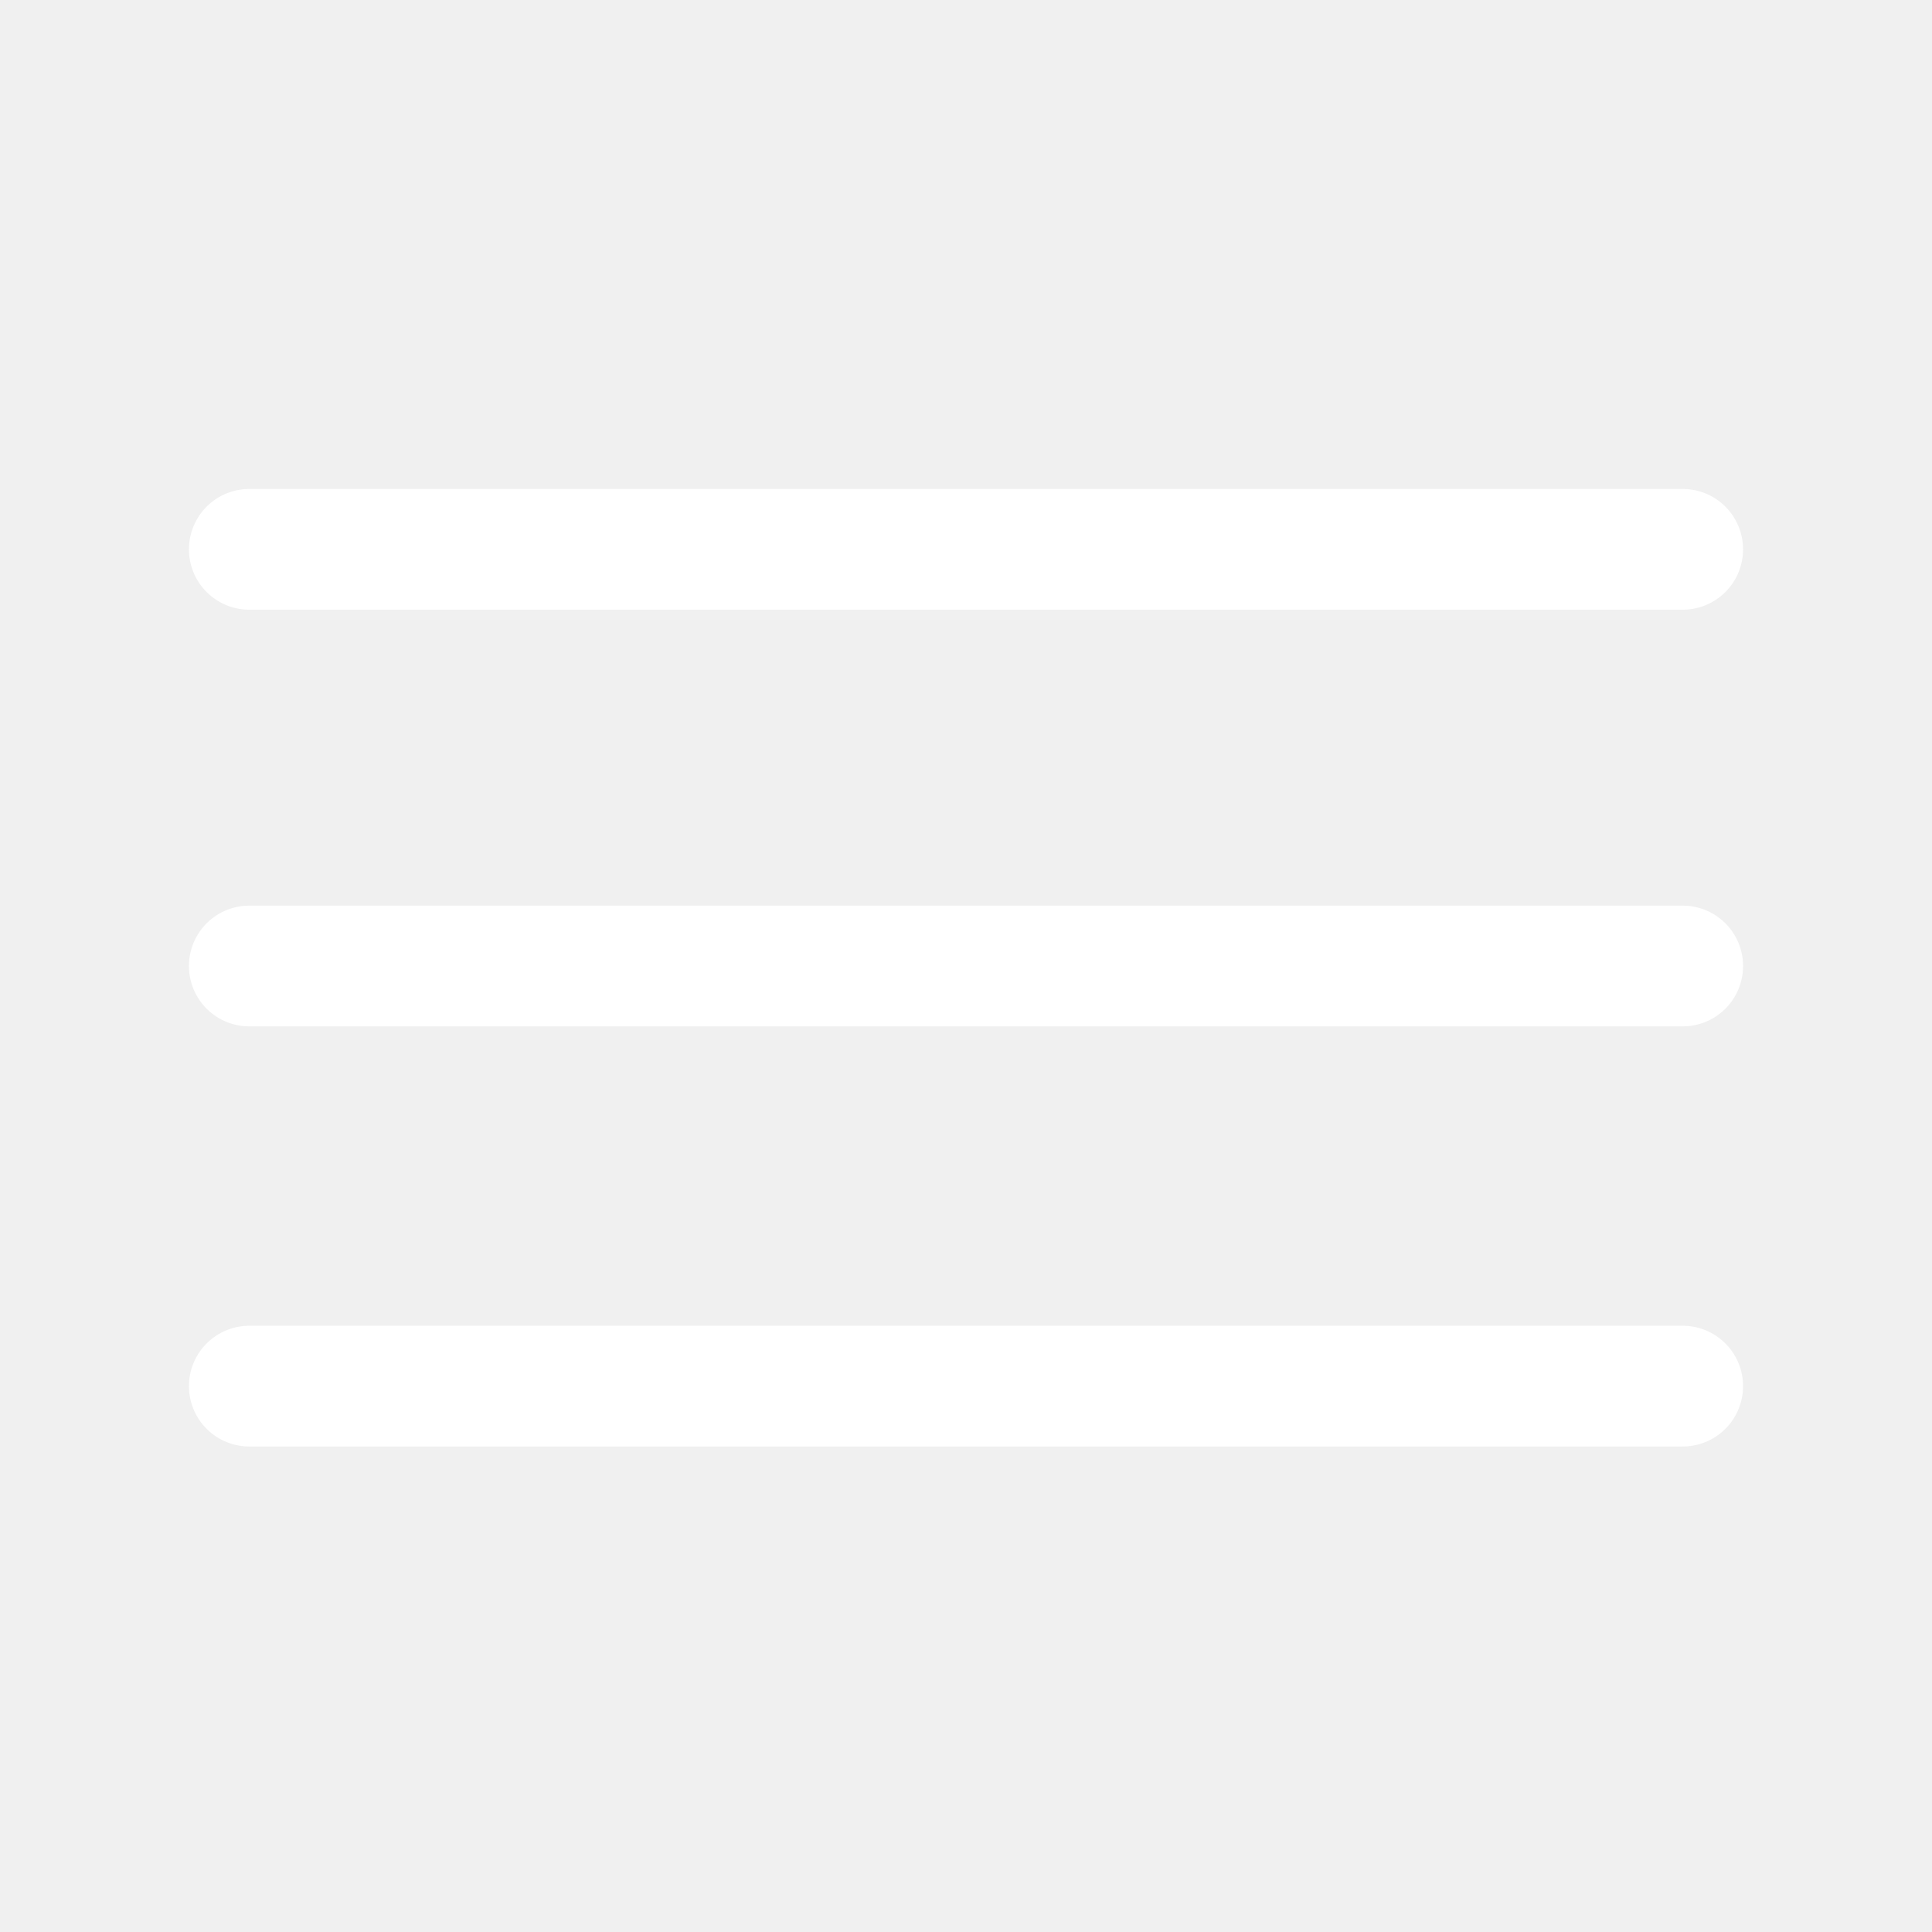
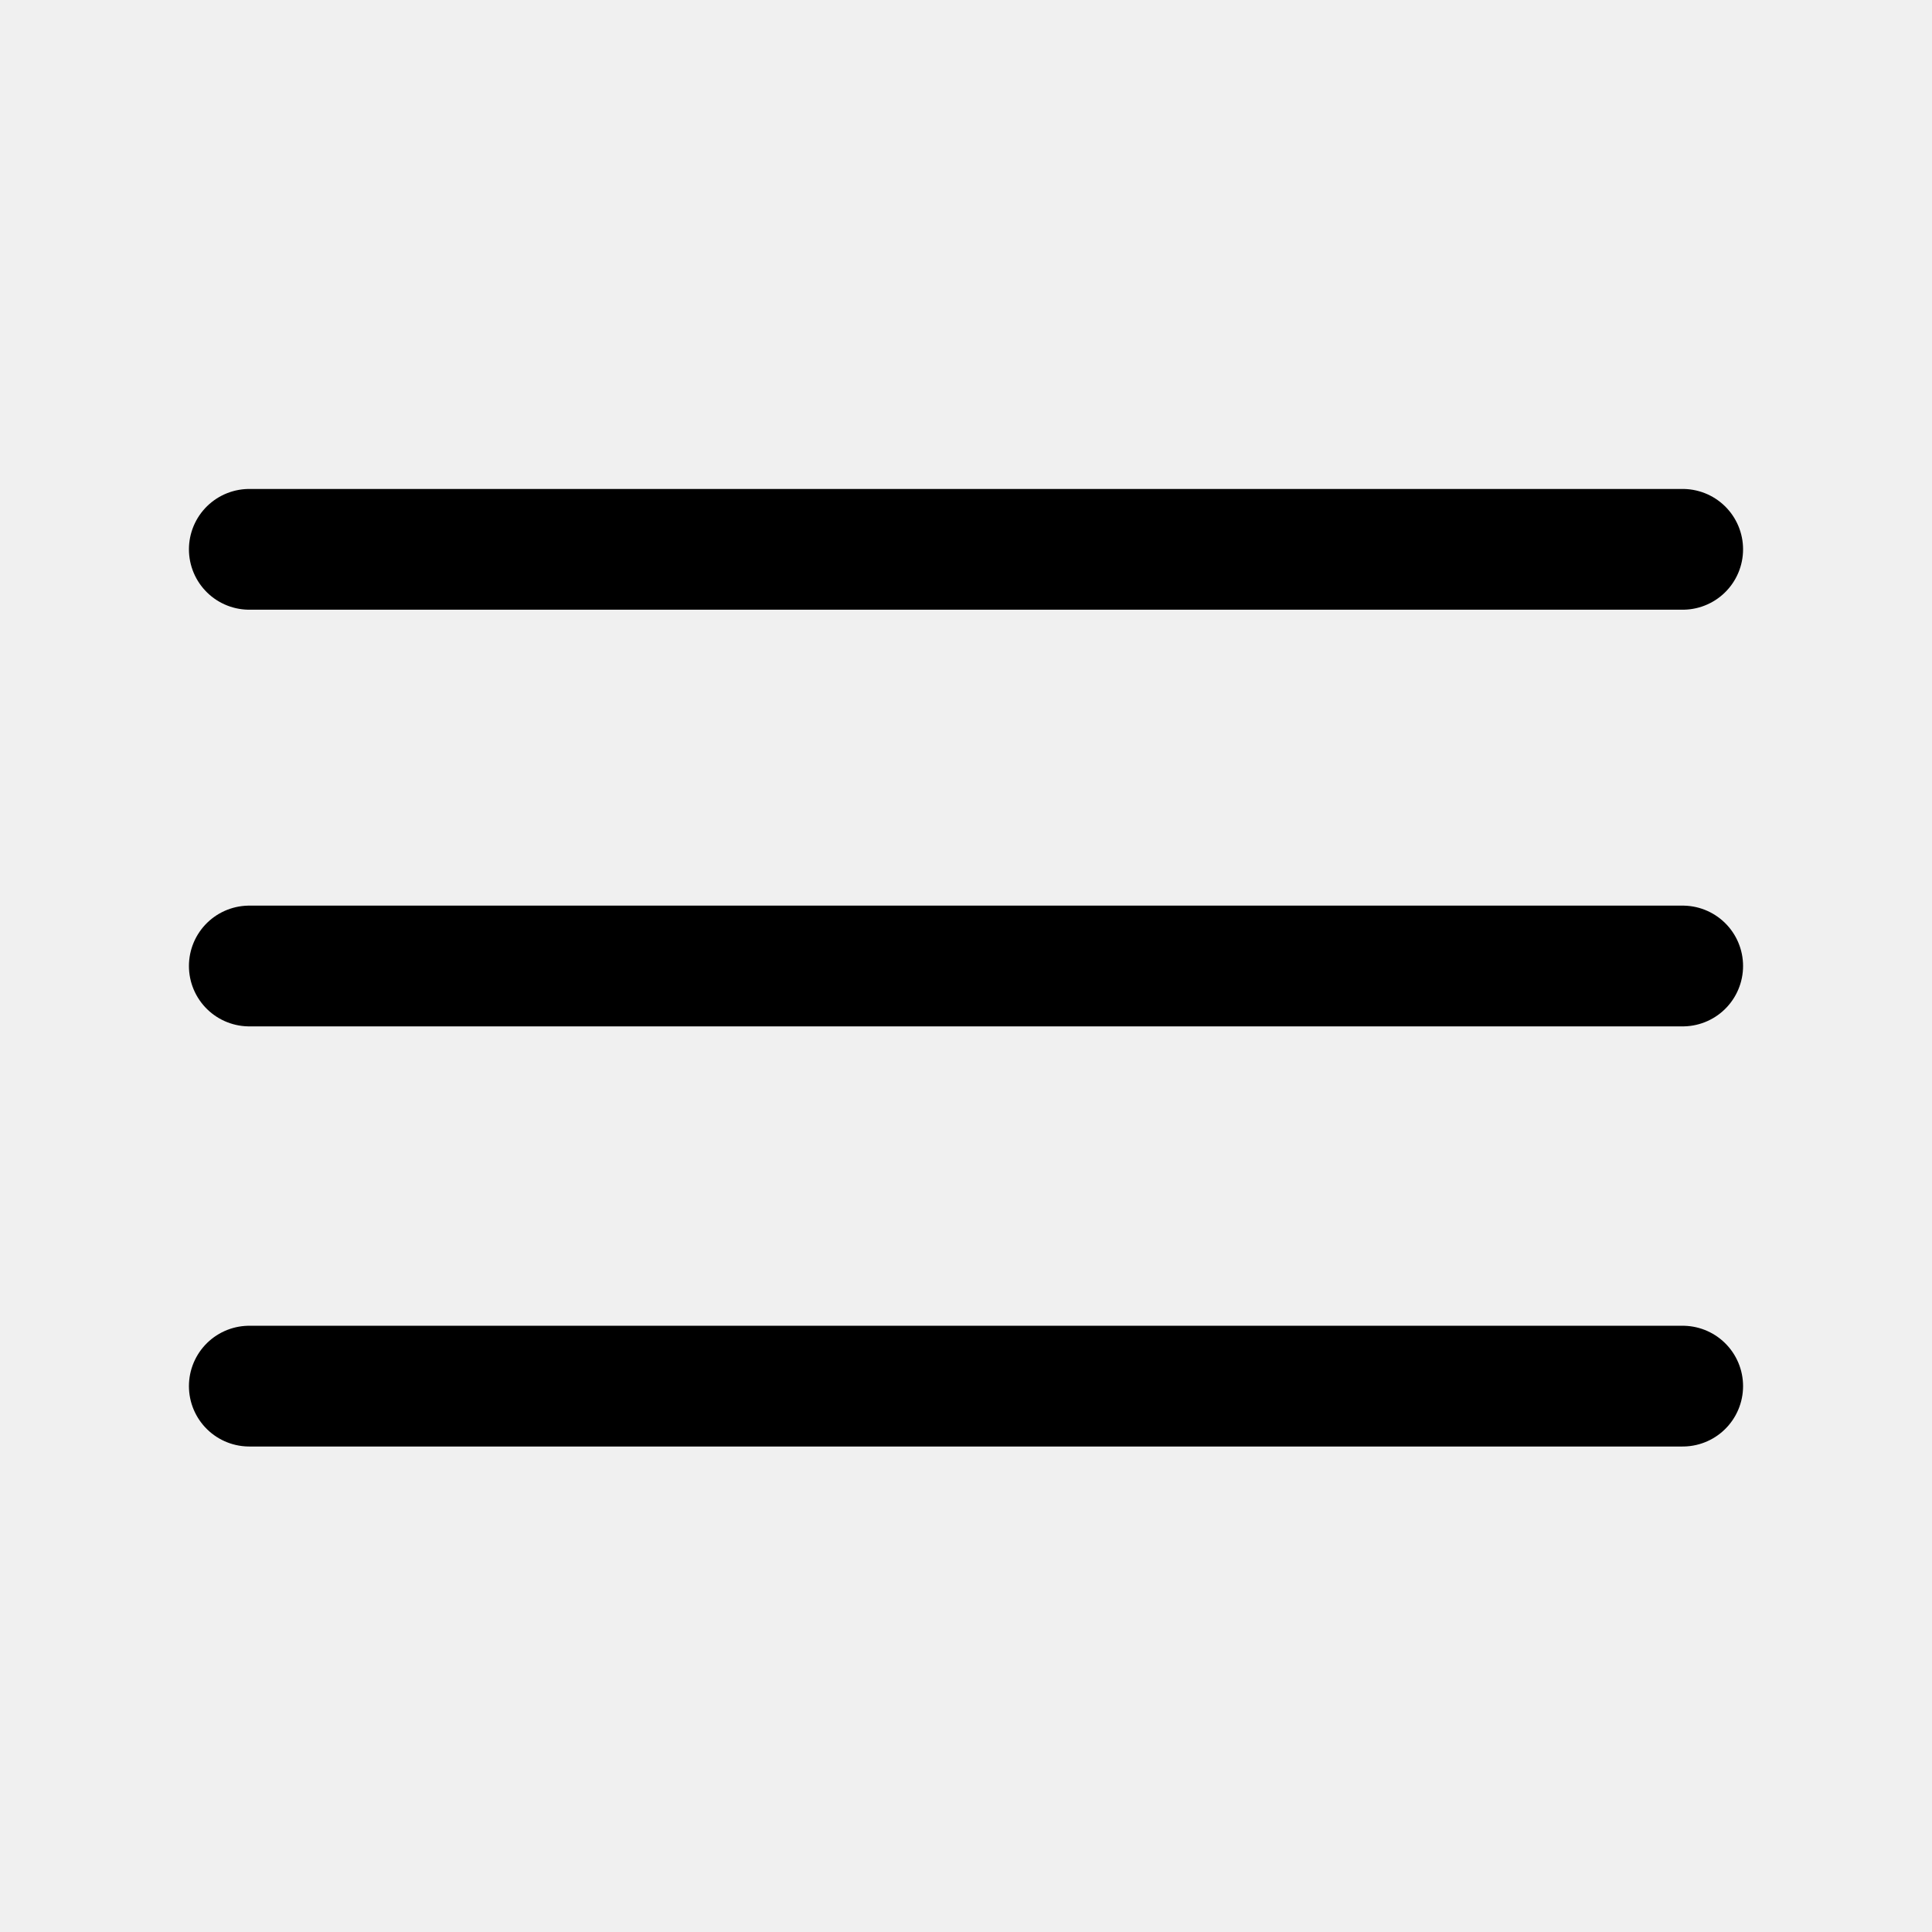
<svg xmlns="http://www.w3.org/2000/svg" width="24" height="24" viewBox="0 0 24 24" fill="none">
-   <path d="M3.097 6.824H20.903" stroke="#fff" stroke-width="1.5" stroke-linecap="round" />
-   <path d="M3.097 12H20.903" stroke="#fff" stroke-width="1.5" stroke-linecap="round" />
-   <path d="M3.097 17.219H20.903" stroke="#fff" stroke-width="1.5" stroke-linecap="round" />
+   <path d="M3.097 6.824H20.903" stroke="#000000" stroke-width="1.5" stroke-linecap="round" />
+   <path d="M3.097 12H20.903" stroke="#000000" stroke-width="1.5" stroke-linecap="round" />
+   <path d="M3.097 17.219H20.903" stroke="#000000" stroke-width="1.5" stroke-linecap="round" />
</svg>
